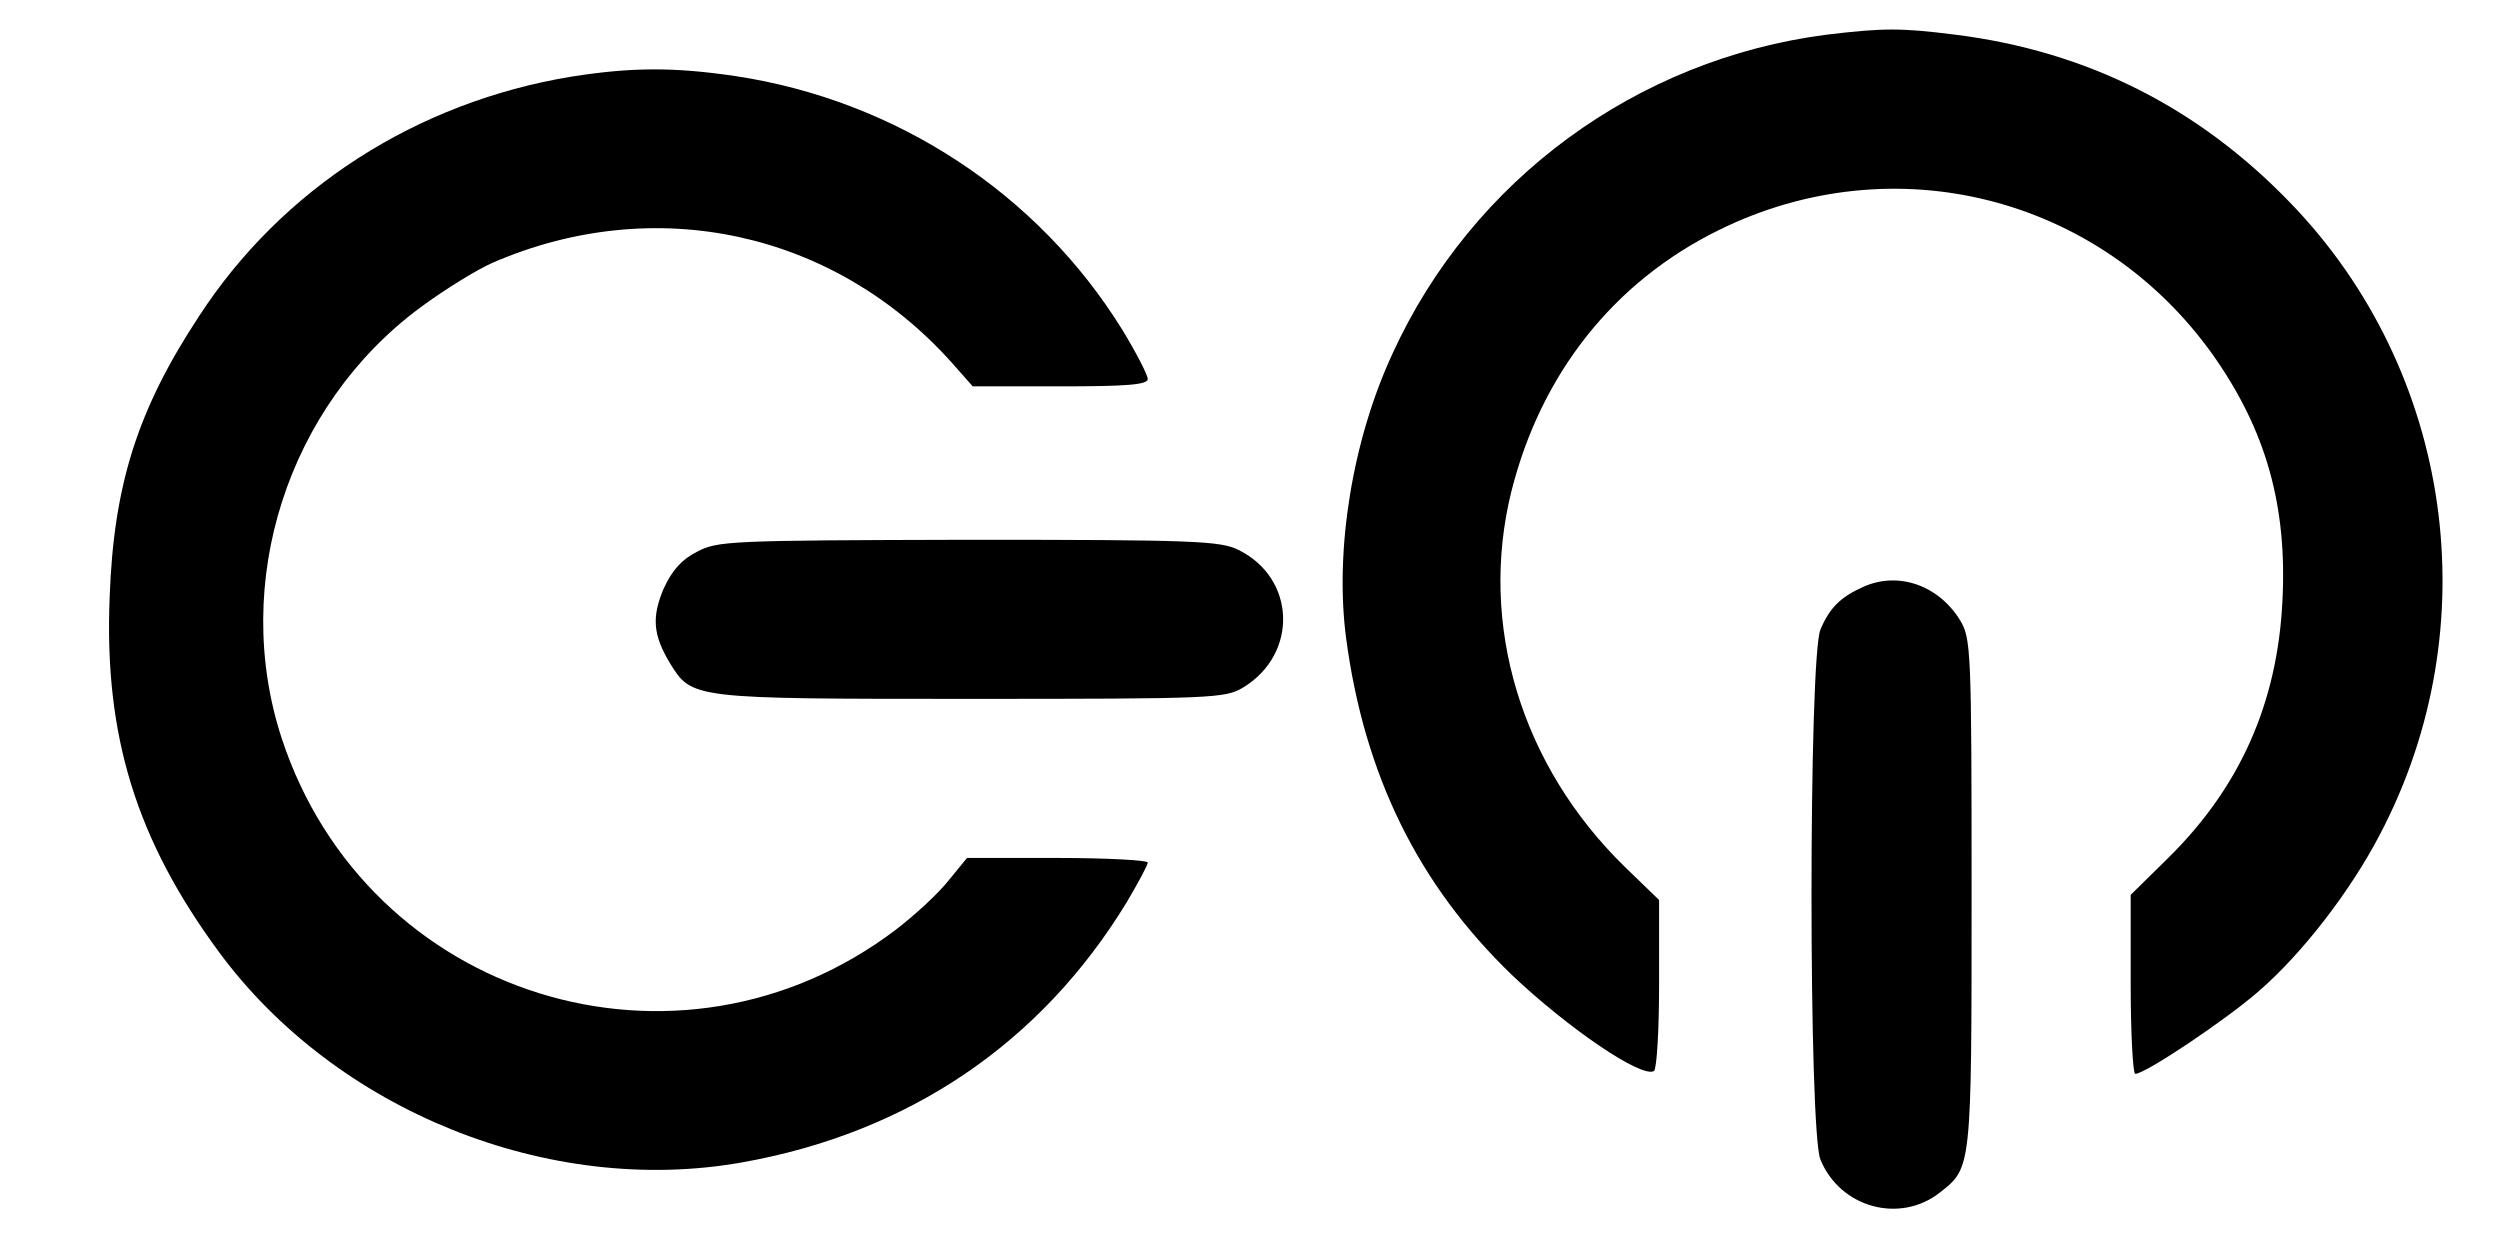
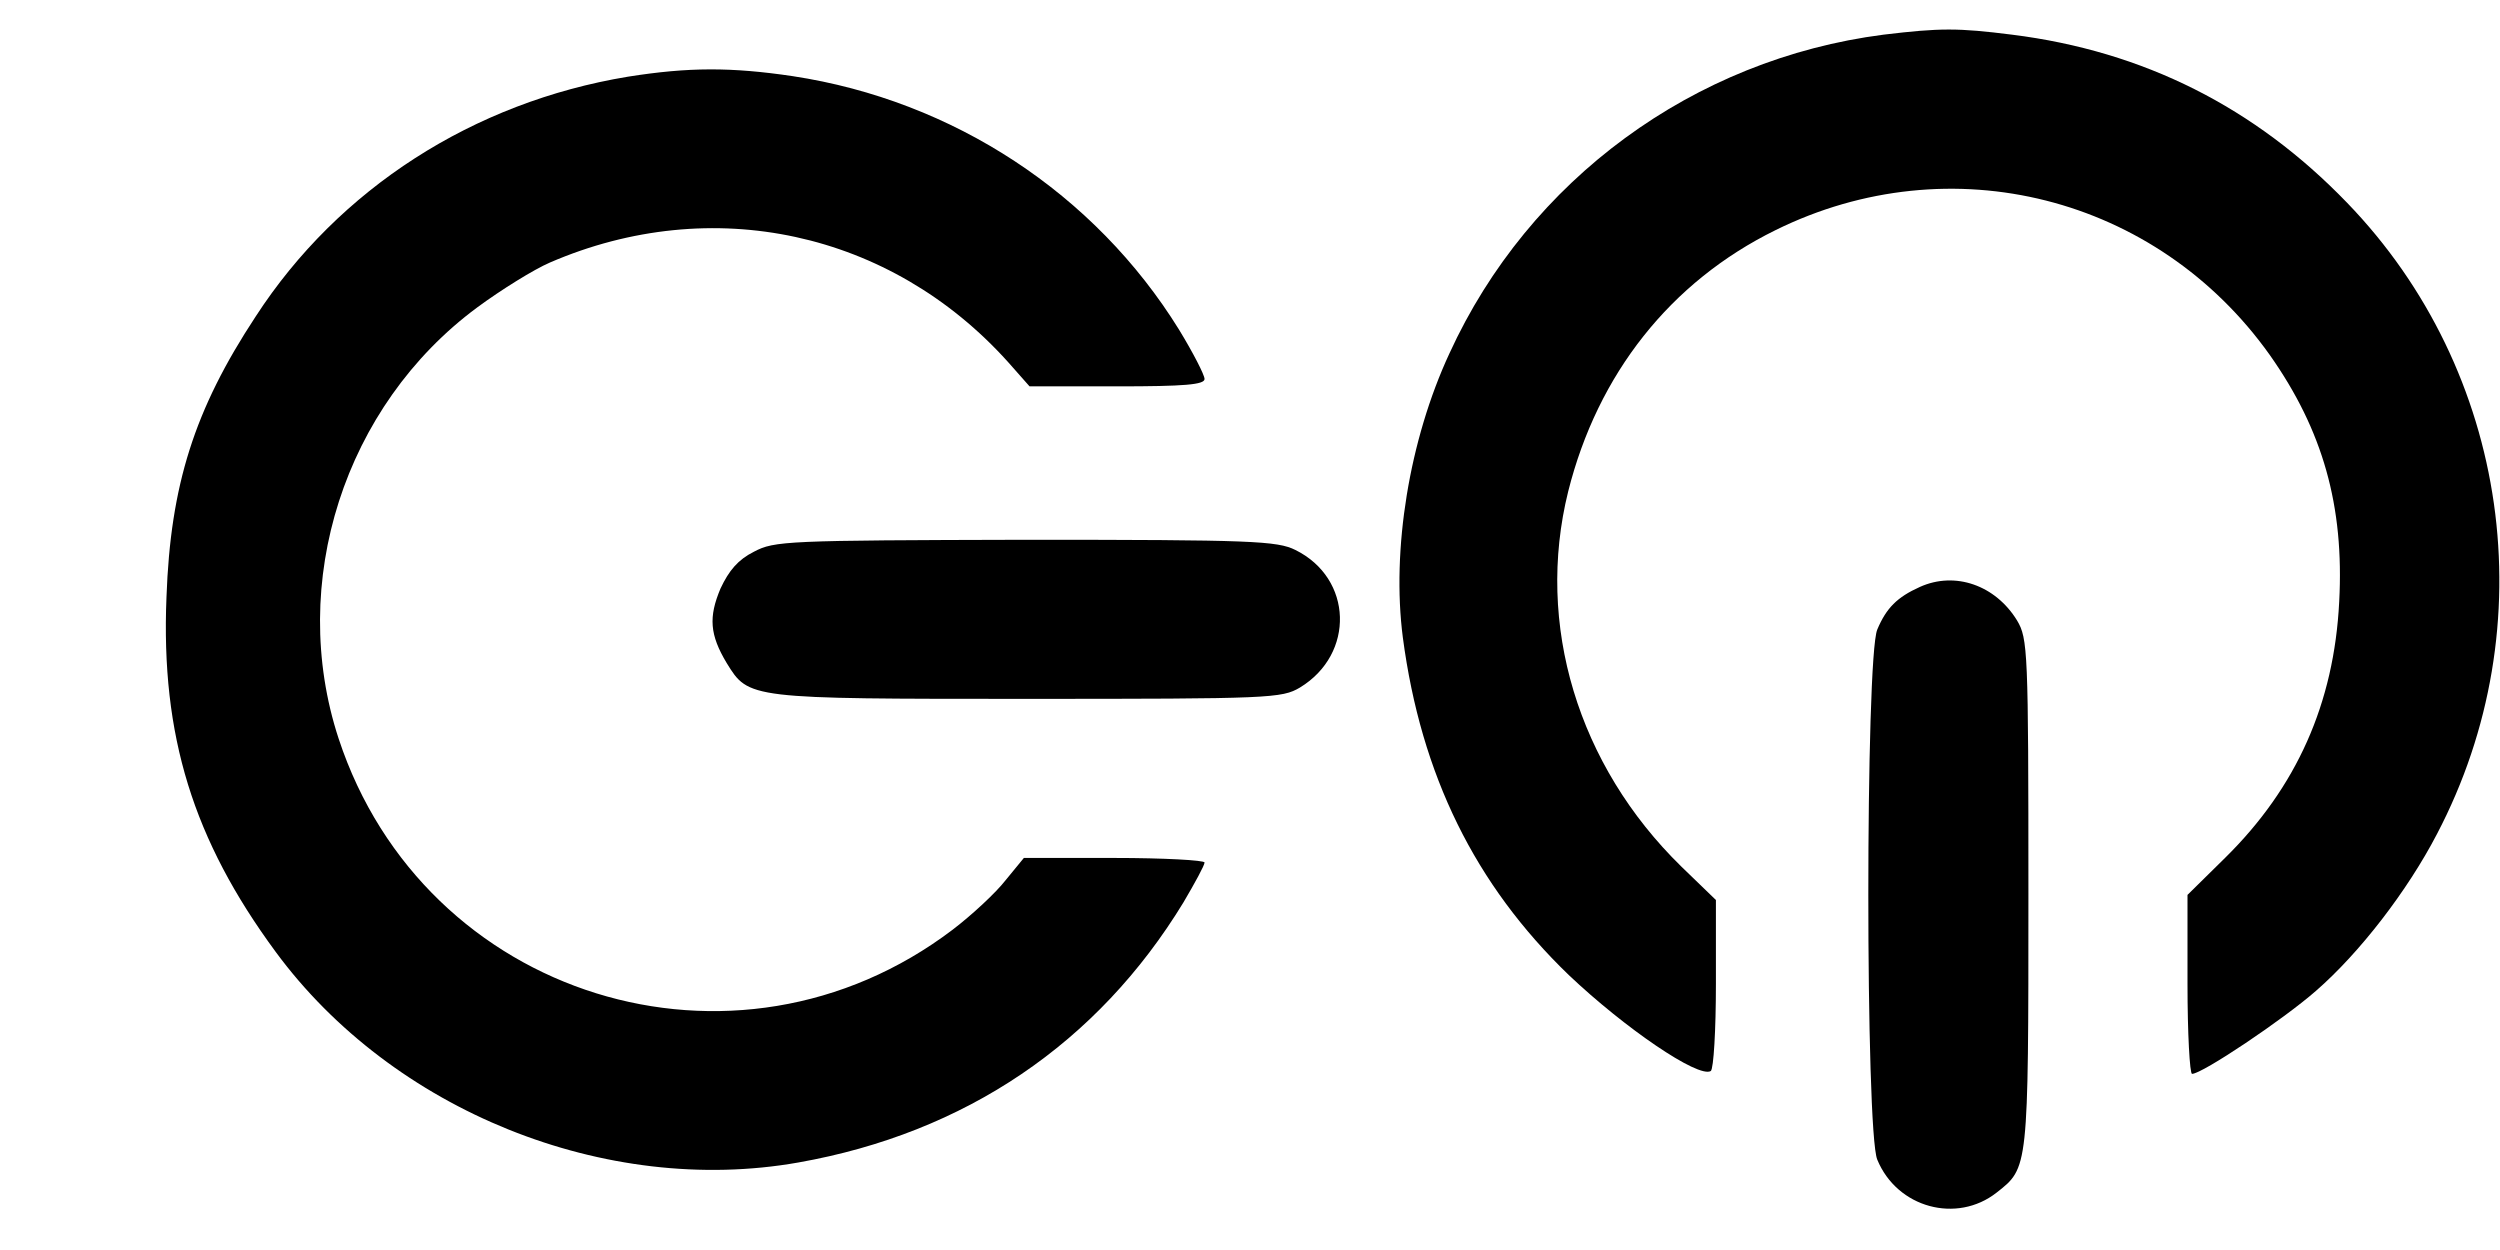
- <svg xmlns="http://www.w3.org/2000/svg" version="1.0" width="200pt" height="100pt" viewBox="100 100 220 220" preserveAspectRatio="xMidYMid meet">
+ <svg xmlns="http://www.w3.org/2000/svg" version="1.0" width="200pt" height="100pt" viewBox="90 100 220 220" preserveAspectRatio="xMidYMid meet">
  <g transform="translate(0,432) scale(0.1,-0.1)" fill="#000000" stroke="none">
    <path d="M3115 3259 c-334 -43 -624 -255 -764 -561 -71 -153 -102 -346 -82 -500 32 -242 127 -435 292 -594 98 -93 228 -182 250 -169 5 4 9 72 9 153 l0 148 -61 59 c-182 178 -257 426 -199 660 52 207 180 369 365 460 308 152 671 60 870 -220 93 -132 131 -265 122 -434 -9 -179 -75 -327 -201 -451 l-66 -65 0 -157 c0 -87 4 -158 8 -158 18 0 161 96 218 146 77 67 161 176 213 276 192 366 128 815 -158 1111 -162 168 -358 267 -590 296 -95 12 -126 12 -226 0z" />
    <path d="M905 3185 c-272 -45 -509 -197 -655 -422 -108 -164 -150 -297 -157 -494 -10 -244 47 -427 192 -624 206 -280 581 -431 920 -371 294 52 527 210 678 458 20 34 37 65 37 70 0 4 -72 8 -159 8 l-159 0 -32 -39 c-17 -22 -59 -61 -93 -87 -383 -291 -931 -120 -1081 336 -90 274 10 586 244 759 42 31 100 67 128 79 285 123 599 55 806 -175 l38 -43 154 0 c119 0 154 3 154 13 0 7 -20 46 -45 87 -148 239 -397 403 -680 446 -108 16 -183 16 -290 -1z" />
    <path d="M1127 2349 c-28 -14 -44 -33 -59 -65 -21 -50 -19 -81 11 -131 39 -63 37 -63 530 -63 427 0 447 1 479 20 97 59 93 192 -8 242 -32 16 -76 18 -475 18 -422 -1 -442 -2 -478 -21z" />
    <path d="M3179 2287 c-40 -18 -59 -37 -75 -75 -21 -50 -21 -883 0 -933 35 -85 140 -113 210 -58 56 44 56 40 56 526 0 429 -1 449 -20 481 -38 62 -109 87 -171 59z" />
  </g>
</svg>
